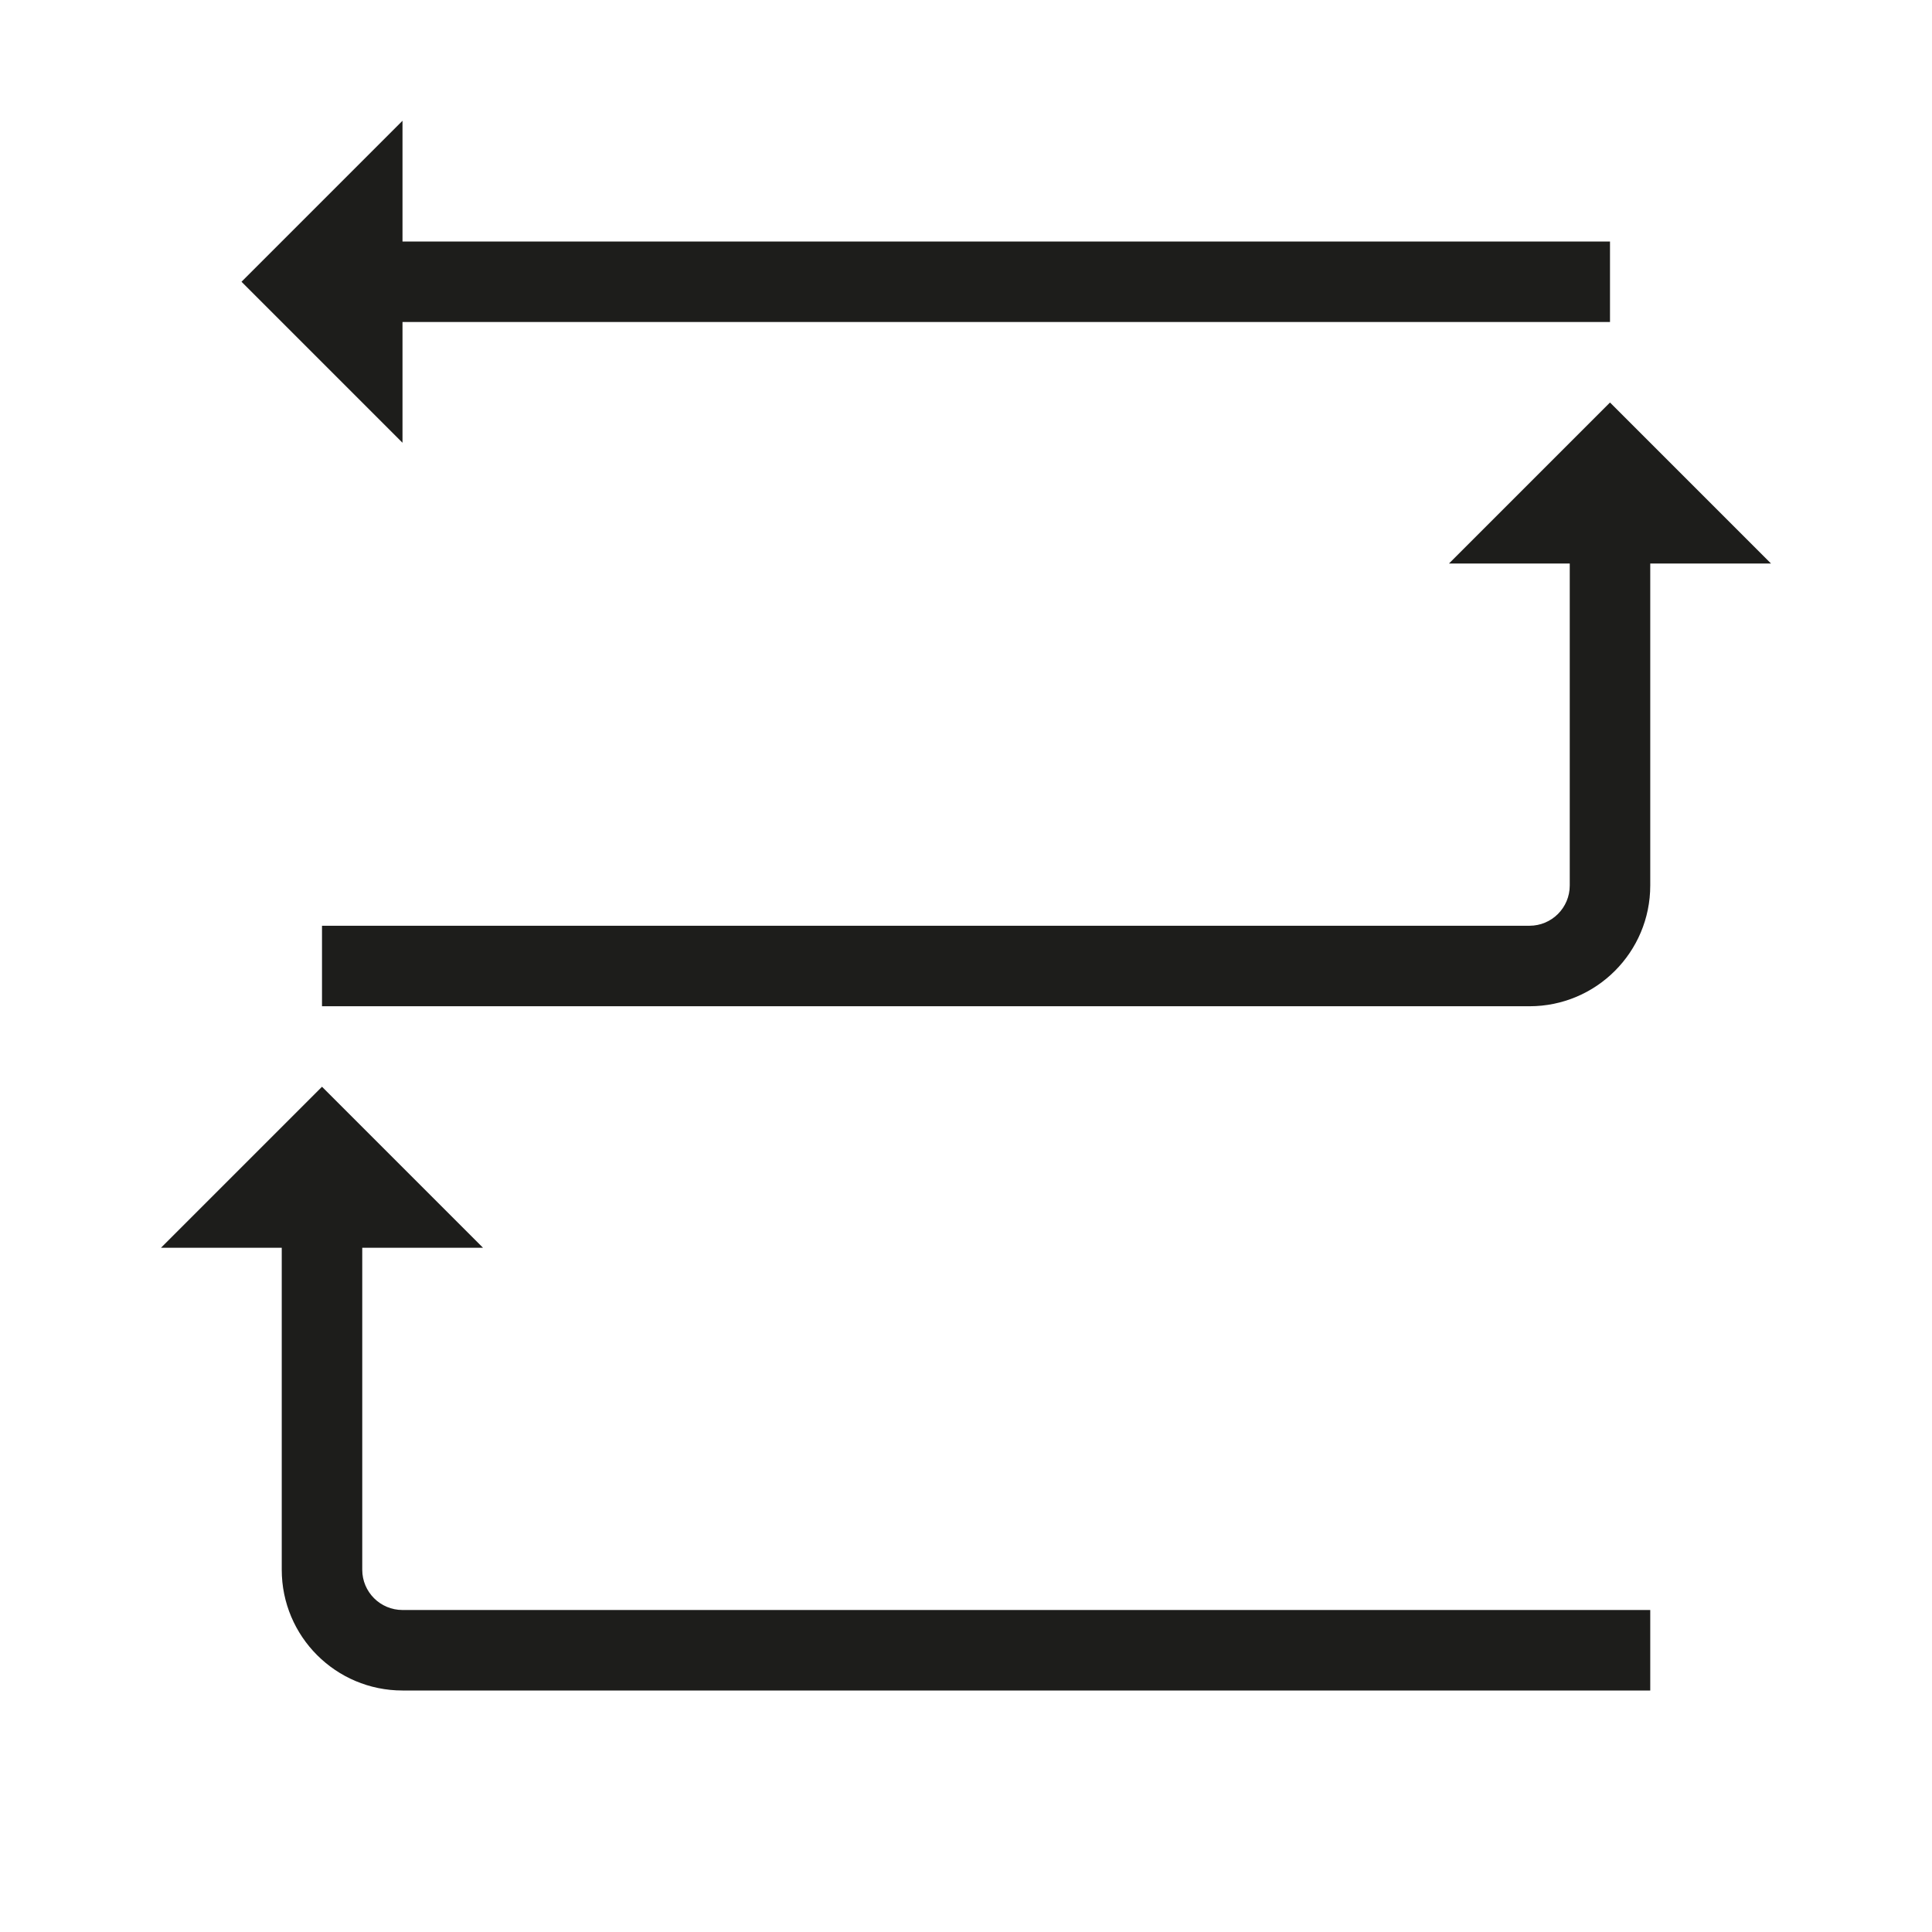
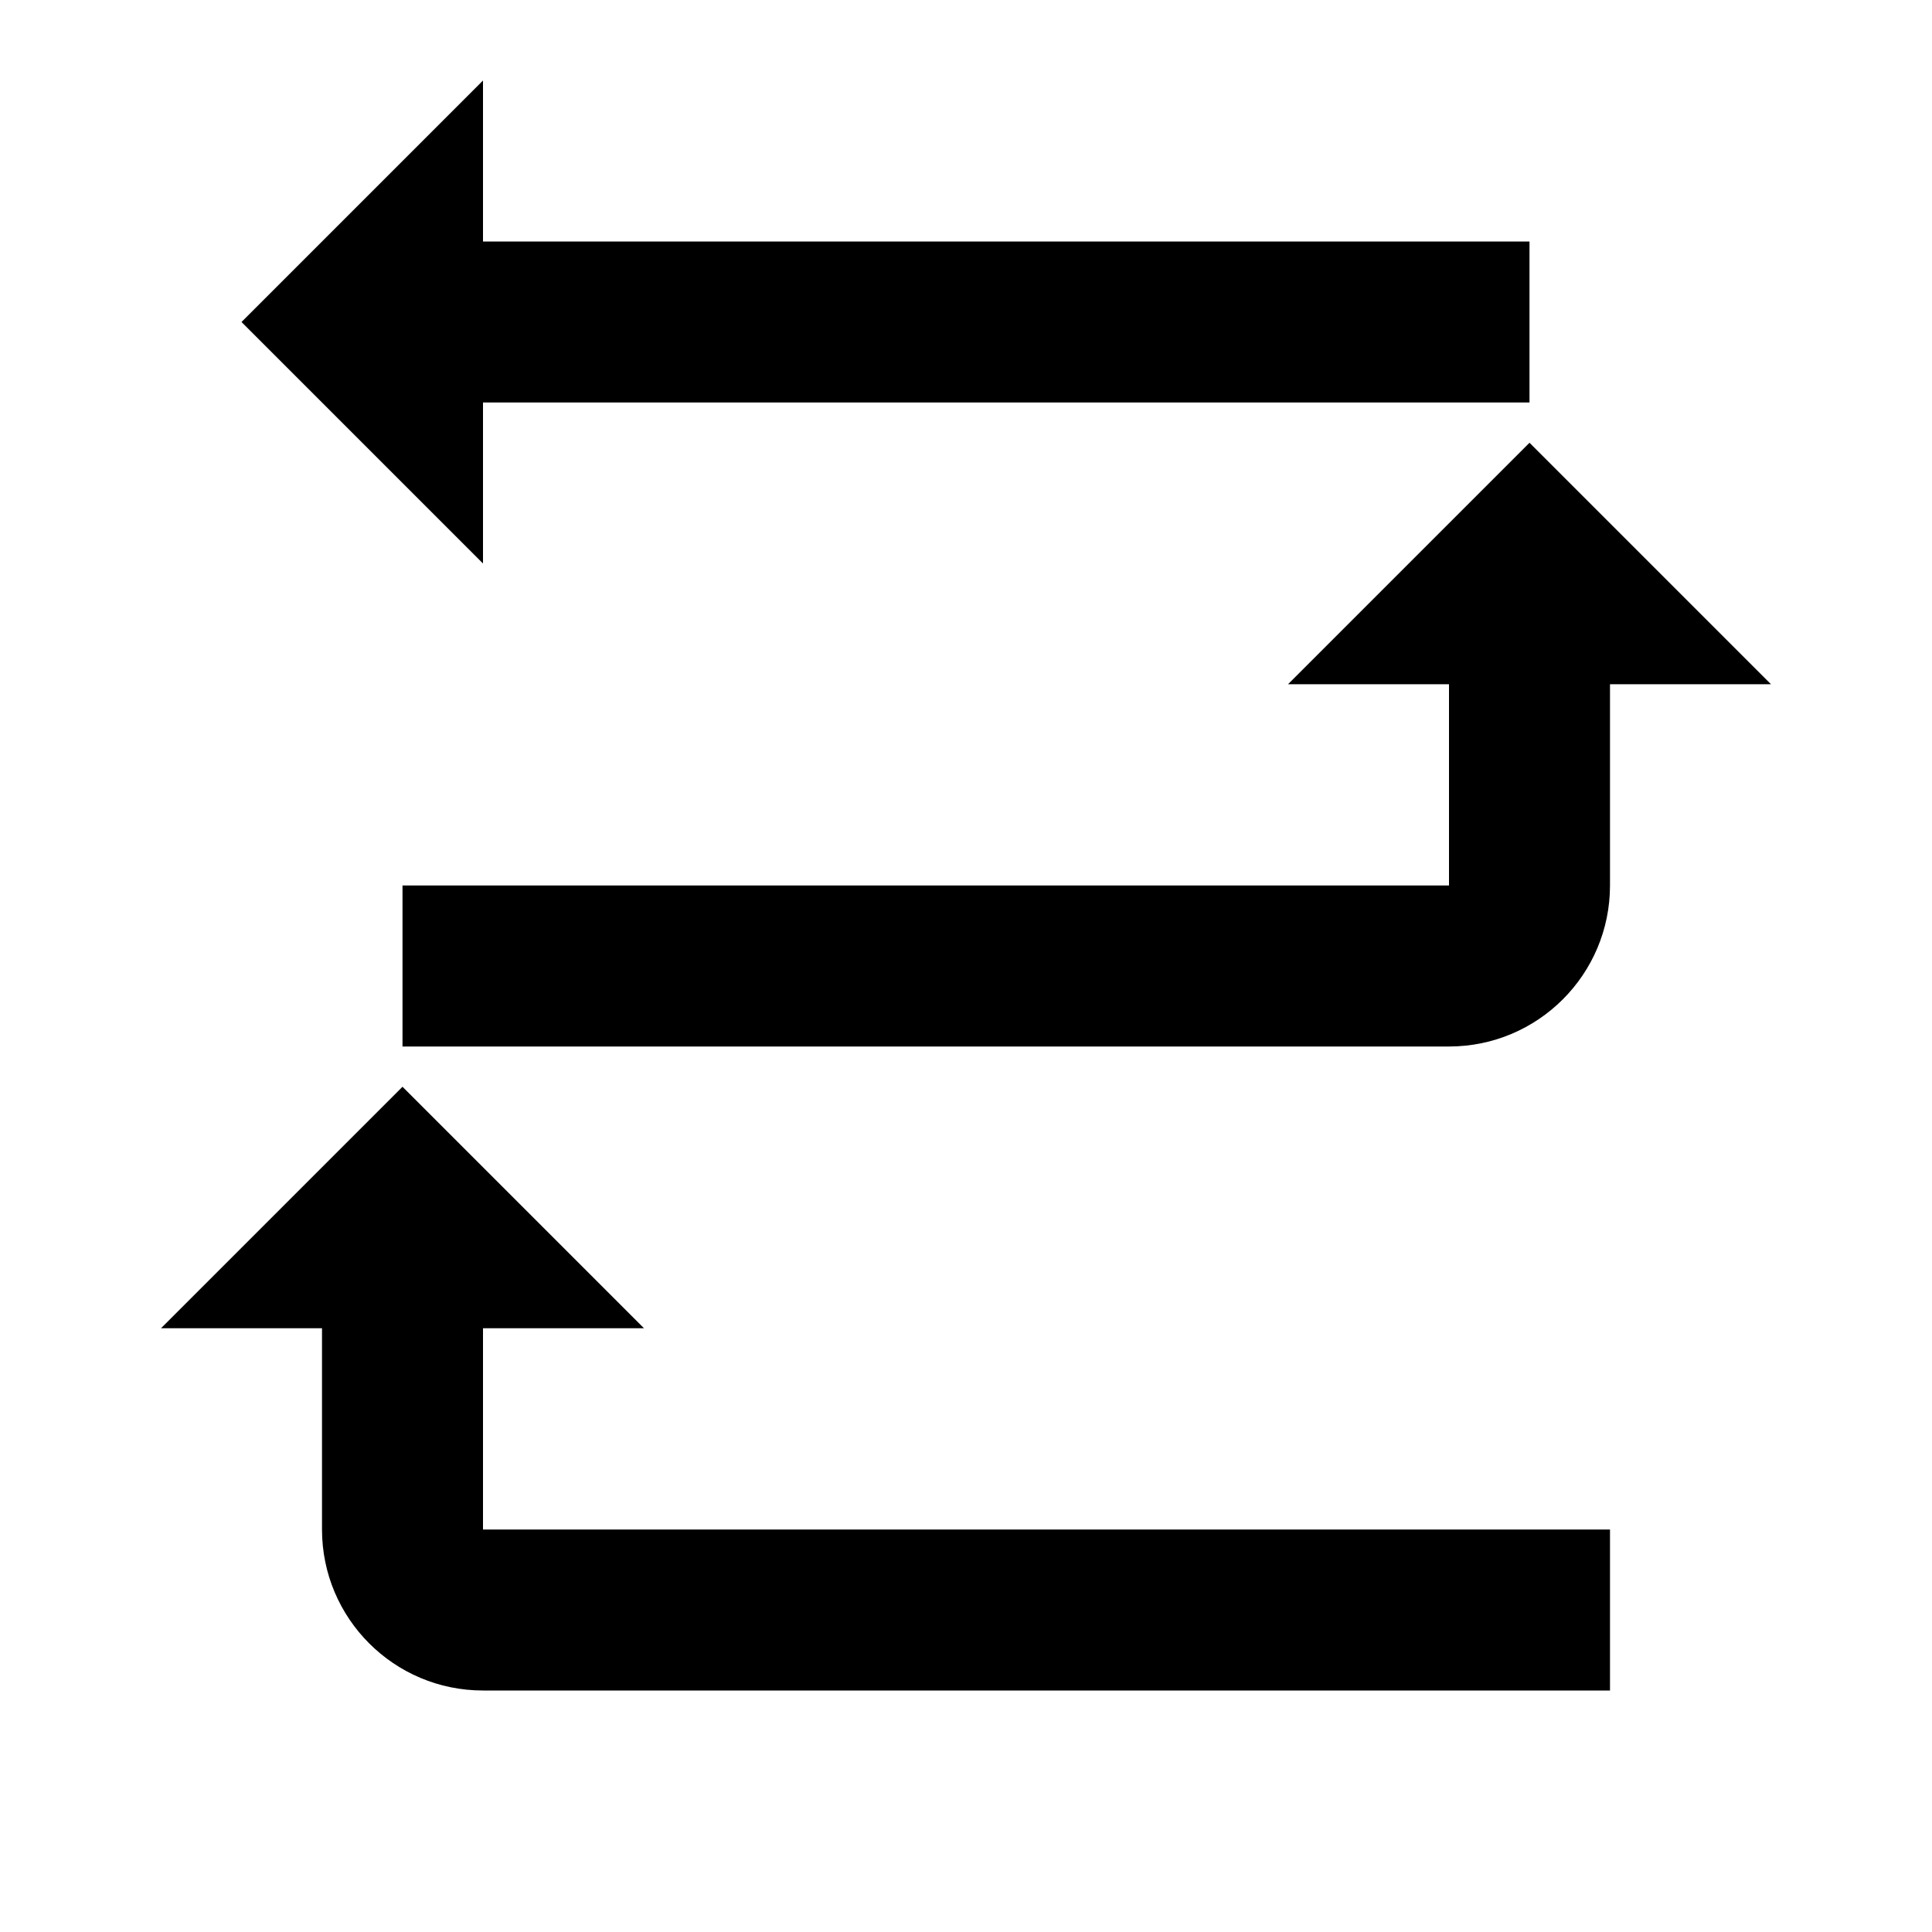
<svg xmlns="http://www.w3.org/2000/svg" width="24" height="24" viewBox="0 0 24 24">
-   <path d="M5,20H20.5v1H5a1.5,1.5,0,0,1-1.5-1.5v-4H2l2-2,2,2H4.5v4A.5.5,0,0,0,5,20ZM22,7,20,5,18,7h1.5v4a.5.5,0,0,1-.5.5H4v1H19A1.5,1.5,0,0,0,20.5,11V7ZM5,5.5V4H20V3H5V1.5l-2,2Z" fill="#1d1d1b" />
-   <rect width="24" height="24" fill="none" />
+   <path d="M22,8.5H20V11a2,2,0,0,1-2,2H5V11H18V8.5H16l1-1,2-2,2,2ZM6,5H19V3H6V1L3,4,6,7ZM6,16.5H8l-1-1-2-2-2,2-1,1H4V19a2,2,0,0,0,2,2H20V19H6Z" />
</svg>
